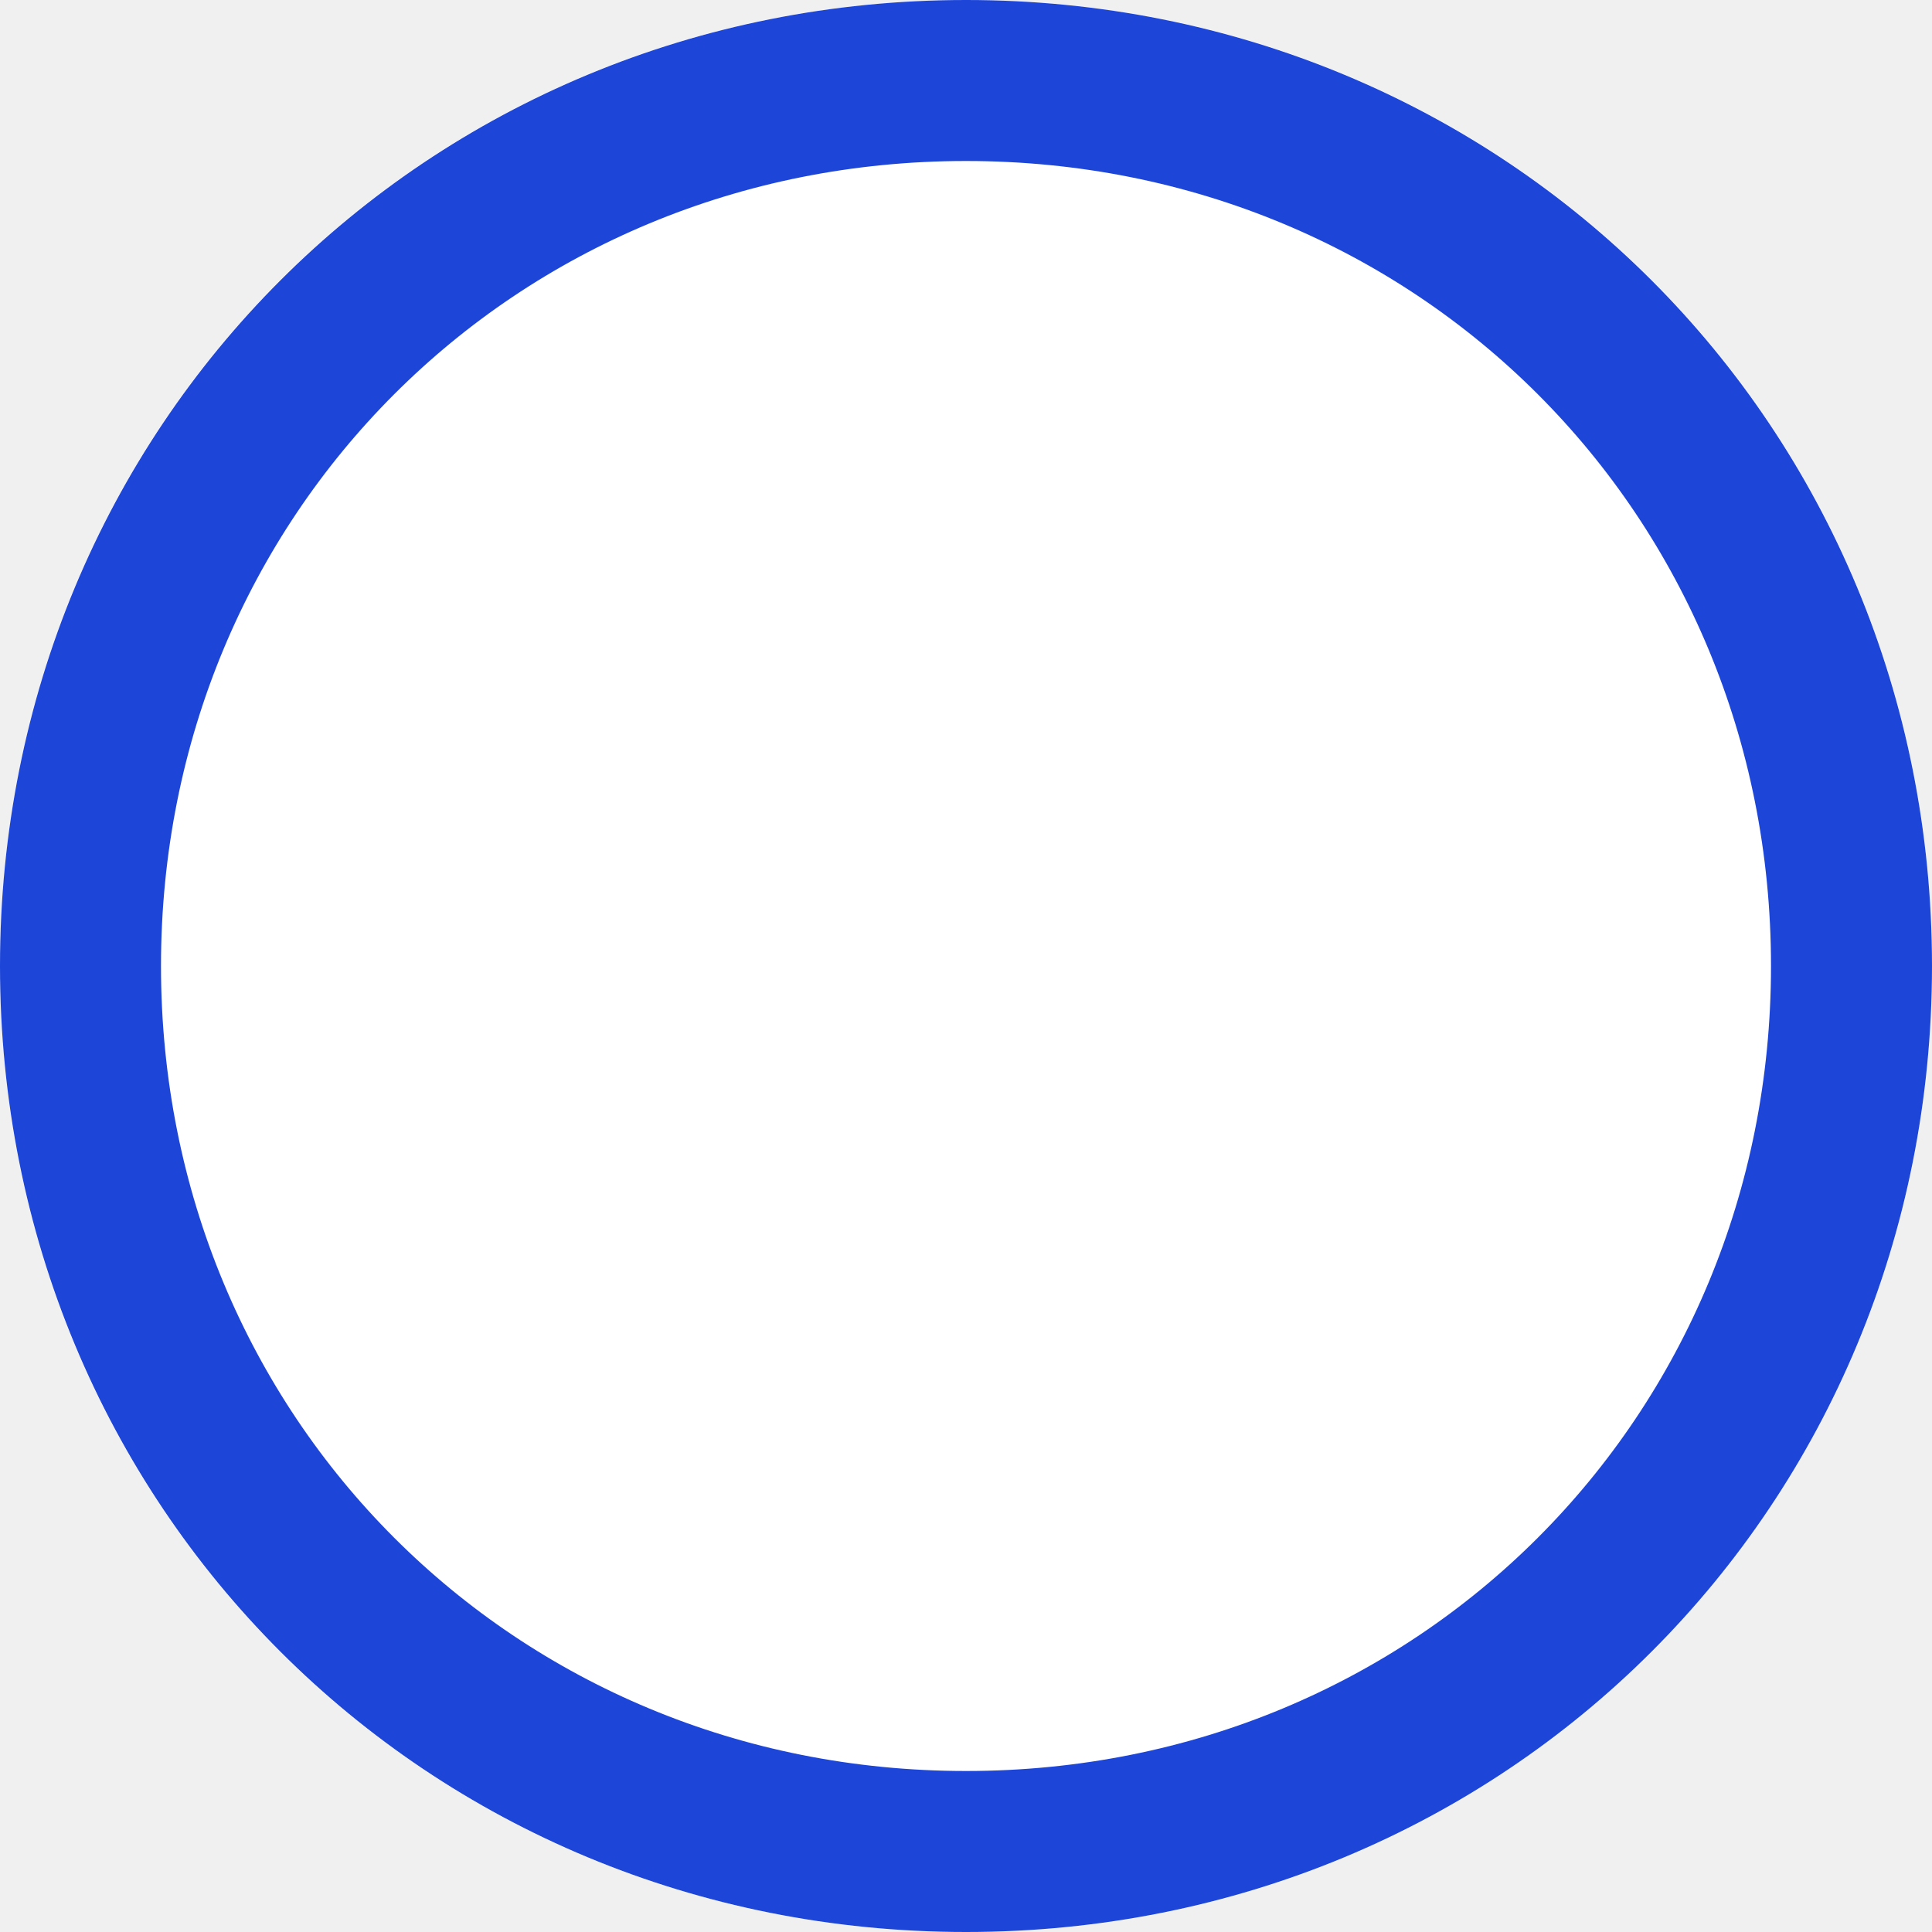
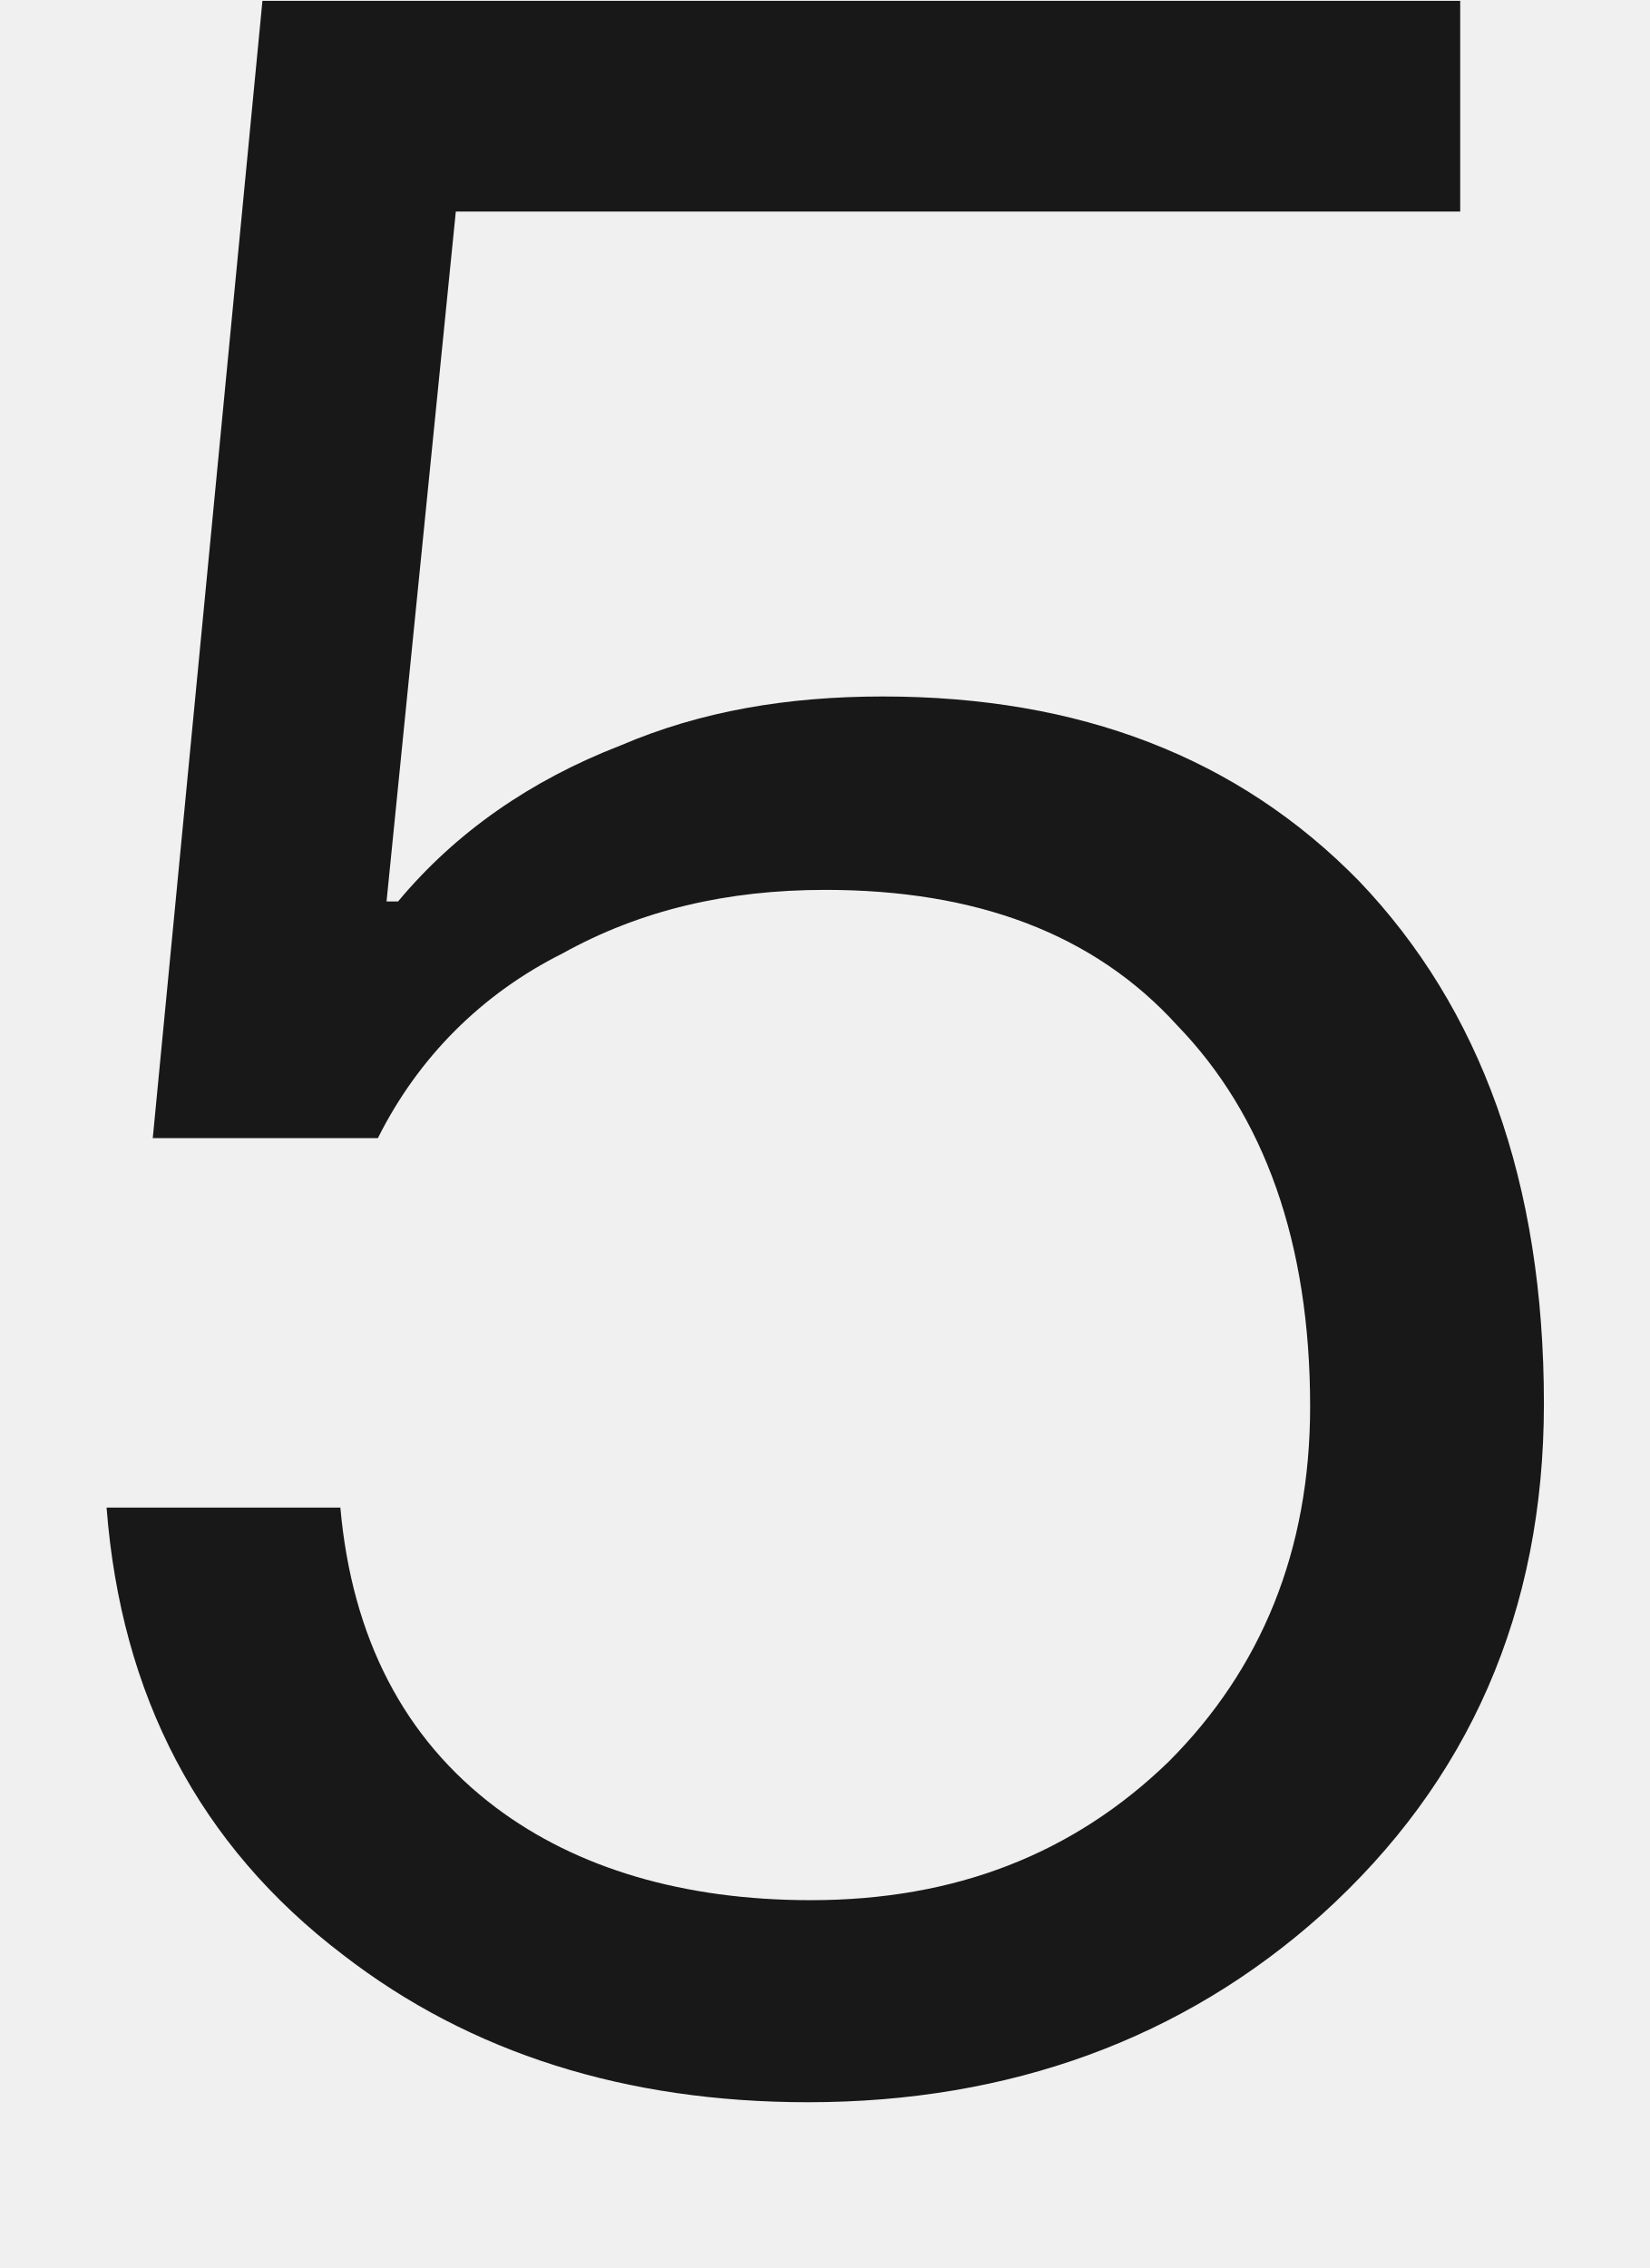
- <svg xmlns="http://www.w3.org/2000/svg" version="1.1" width="12px" height="12px" viewBox="135 712.5  12 12">
-   <path d="M 141 712.5  C 144.36 712.5  147 715.14  147 718.5  C 147 721.86  144.36 724.5  141 724.5  C 137.64 724.5  135 721.86  135 718.5  C 135 715.14  137.64 712.5  141 712.5  Z " fill-rule="nonzero" fill="#ffffff" stroke="none" />
-   <path d="M 141 713  C 144.08 713  146.5 715.42  146.5 718.5  C 146.5 721.58  144.08 724  141 724  C 137.92 724  135.5 721.58  135.5 718.5  C 135.5 715.42  137.92 713  141 713  Z " stroke-width="1" stroke="#1d46d8" fill="none" />
+ <svg xmlns="http://www.w3.org/2000/svg" version="1.1" width="8px" height="11px">
+   <g transform="matrix(1 0 0 1 -136 -127 )">
+     <path d="M 7.083 0.004  L 1.273 0.004  L 0.741 5.52  L 1.833 5.52  C 2.029 5.128  2.337 4.82  2.729 4.624  C 3.107 4.414  3.527 4.316  4.003 4.316  C 4.731 4.316  5.305 4.526  5.711 4.974  C 6.131 5.408  6.355 6.024  6.355 6.822  C 6.355 7.522  6.117 8.096  5.669 8.544  C 5.207 8.992  4.633 9.216  3.933 9.216  C 3.317 9.216  2.799 9.062  2.407 8.768  C 1.959 8.432  1.707 7.942  1.651 7.312  L 0.517 7.312  C 0.587 8.222  0.965 8.95  1.665 9.482  C 2.281 9.958  3.037 10.196  3.919 10.196  C 4.899 10.196  5.739 9.888  6.411 9.286  C 7.125 8.642  7.489 7.816  7.489 6.808  C 7.489 5.73  7.181 4.89  6.593 4.274  C 6.005 3.672  5.235 3.378  4.283 3.378  C 3.821 3.378  3.401 3.448  3.009 3.616  C 2.575 3.784  2.211 4.036  1.931 4.372  L 1.875 4.372  L 2.211 1.026  L 7.083 1.026  L 7.083 0.004  Z " fill-rule="nonzero" fill="#000000" stroke="none" fill-opacity="0.898" transform="matrix(1 0 0 1 136 127 )" />
+   </g>
</svg>
